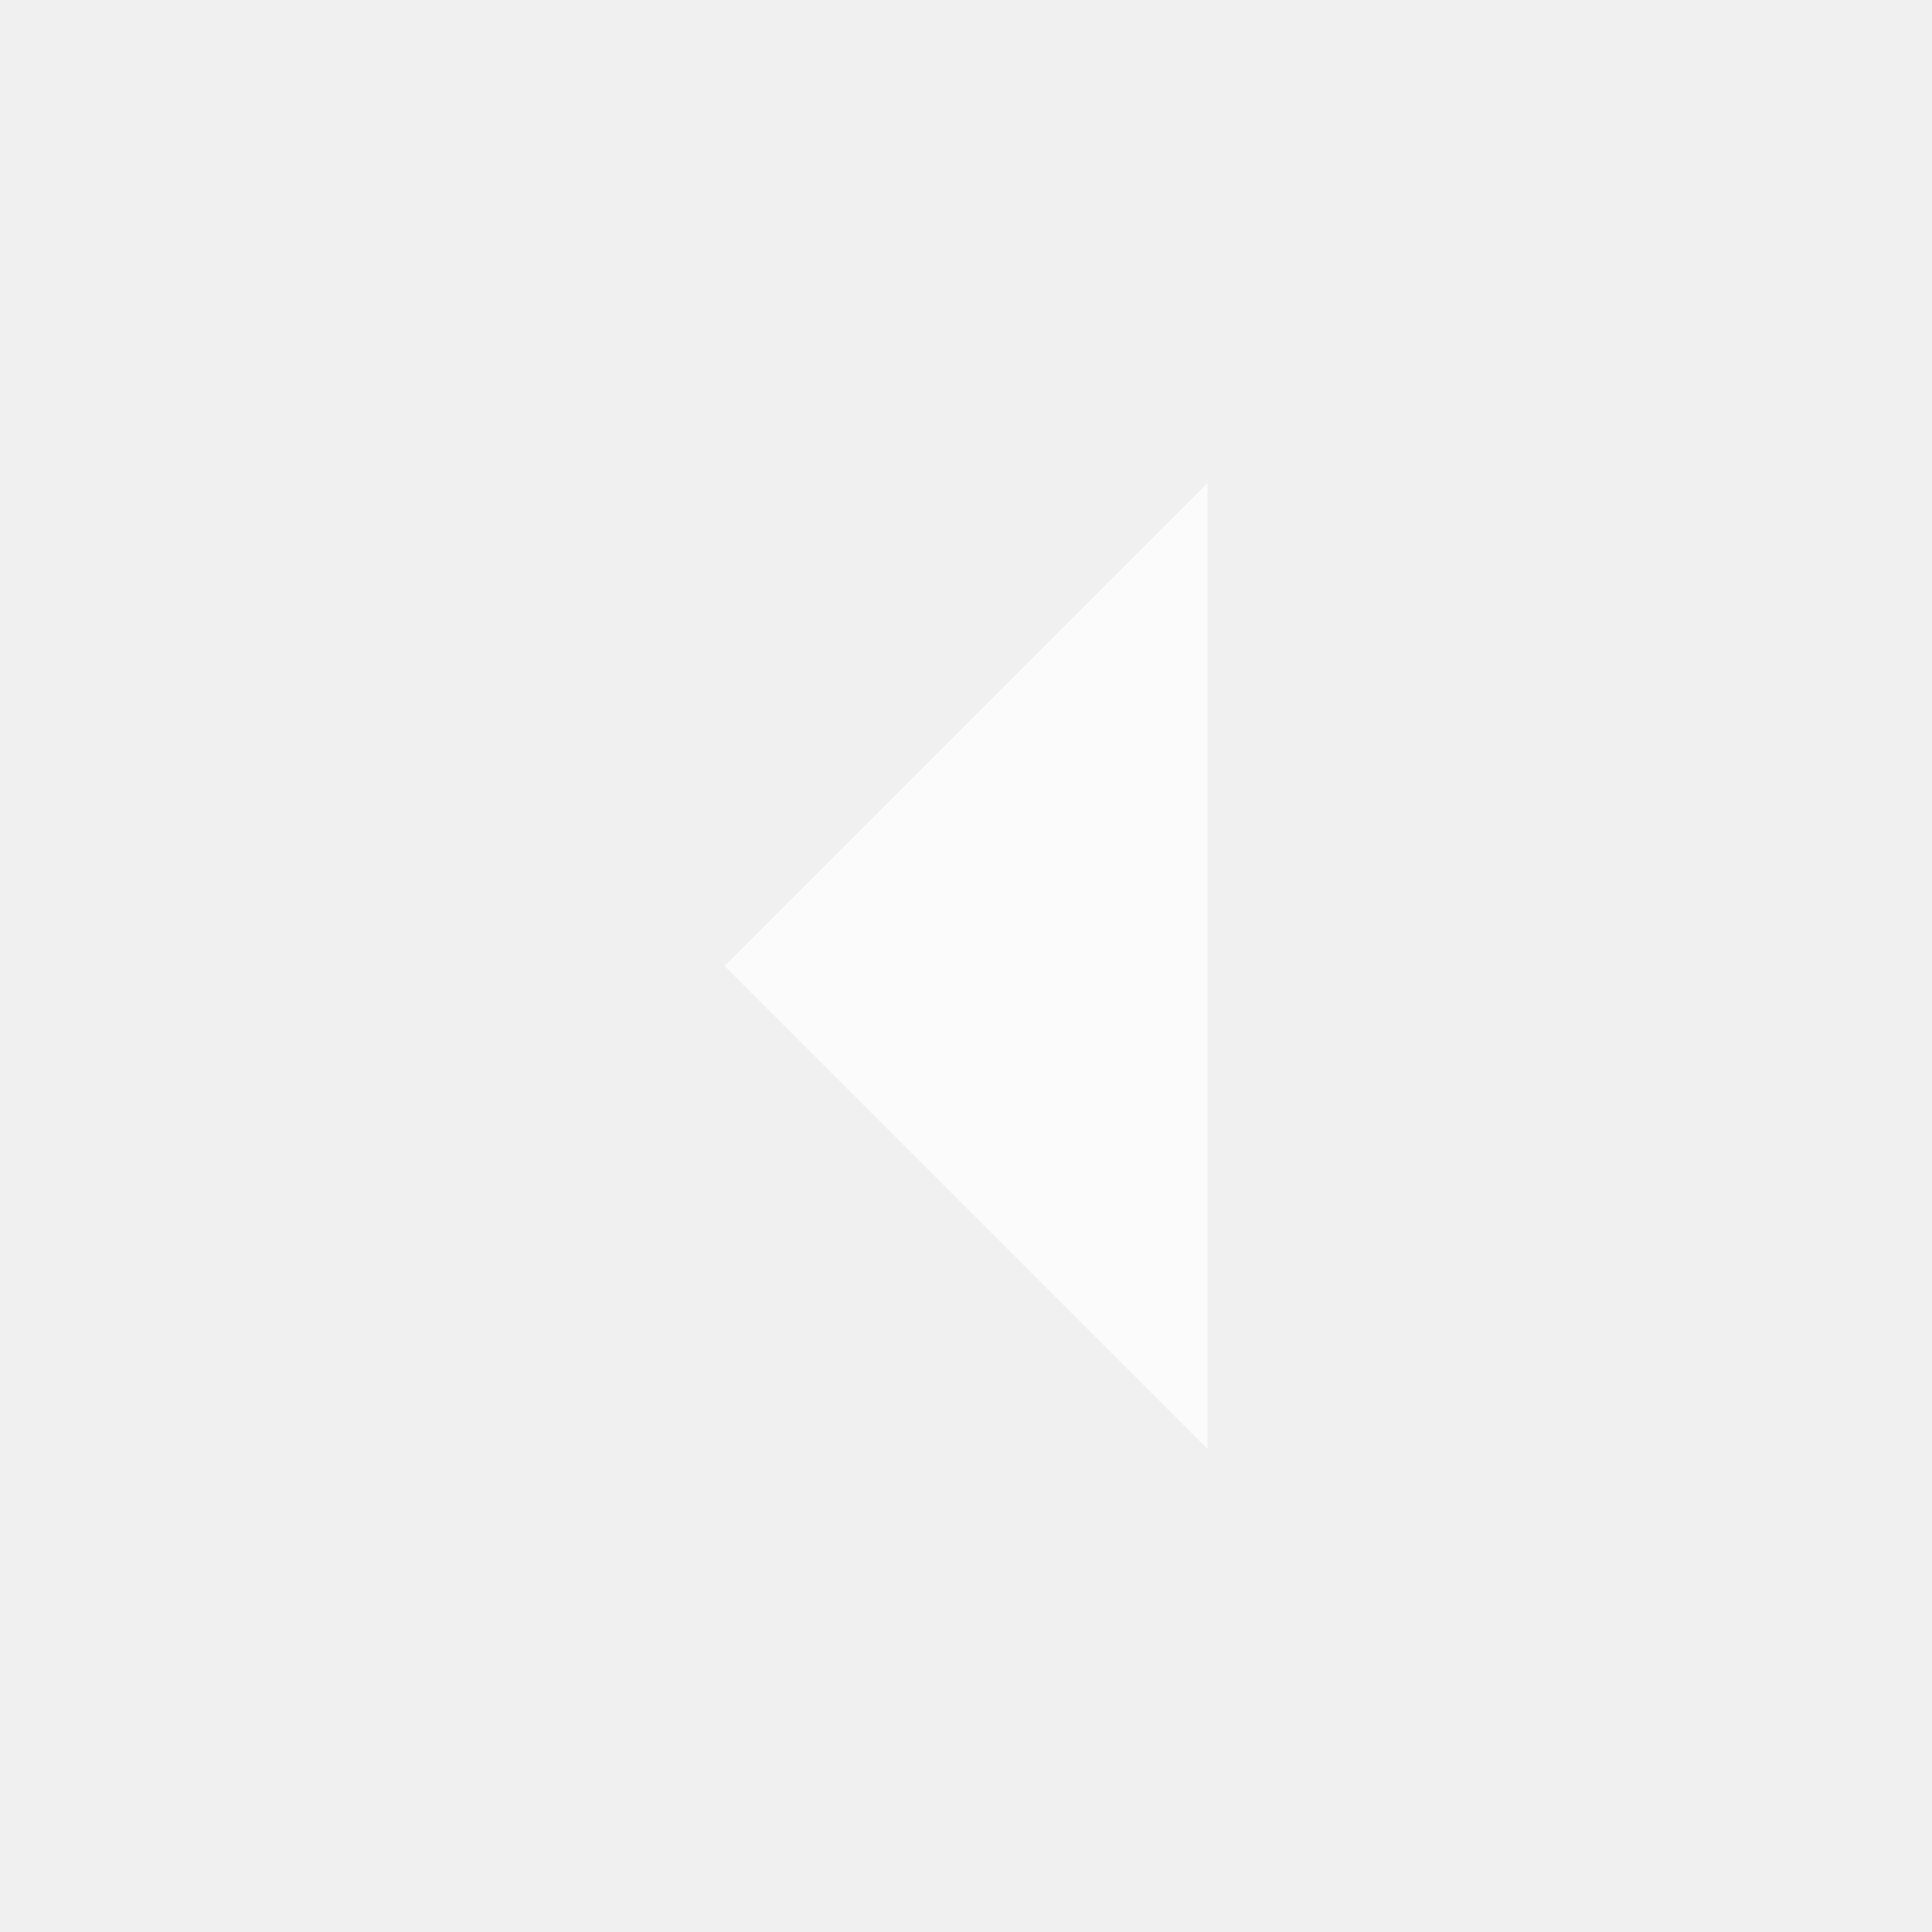
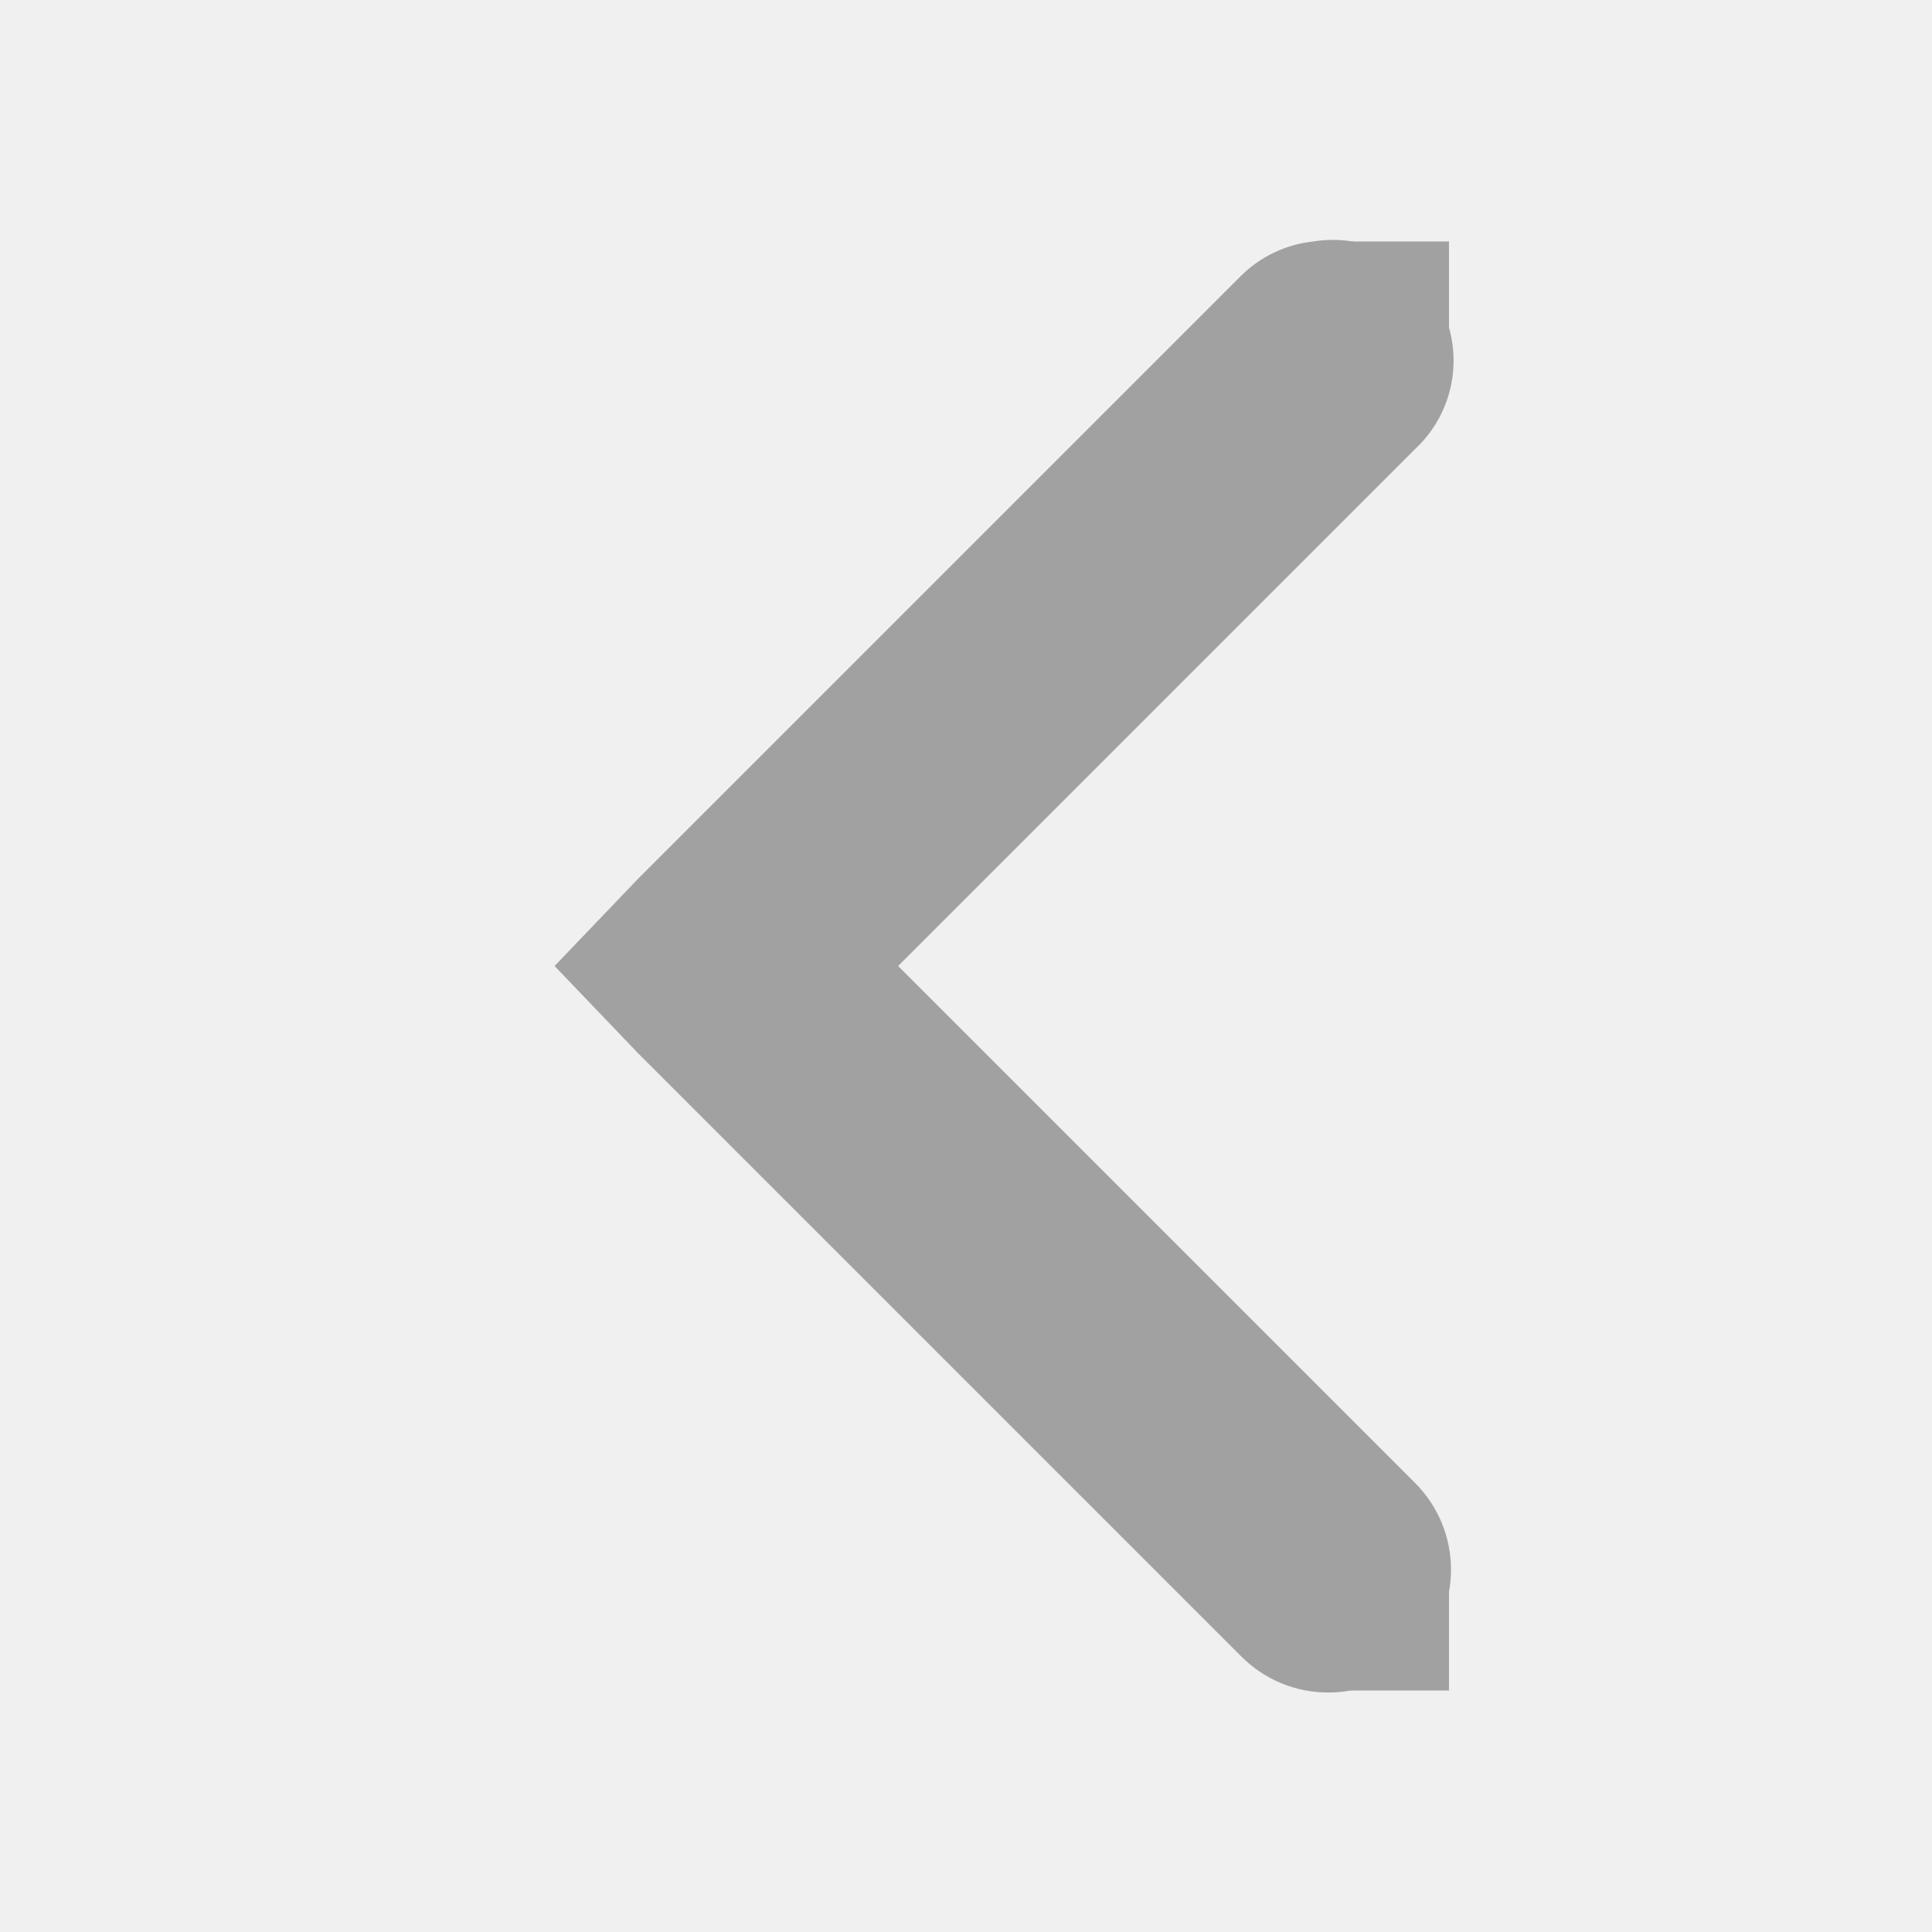
- <svg xmlns="http://www.w3.org/2000/svg" width="16" height="16" id="svg2" version="1.1">
-   <defs id="defs4" />
-   <g id="layer1" transform="translate(0,-1036.362)">
-     <g id="g3034">
-       <rect transform="scale(-1,1)" style="color:#bebebe;fill:none;stroke:none;stroke-width:1;marker:none;visibility:visible;display:inline;overflow:visible;enable-background:new" id="rect10837-5-8-1" y="1036.362" x="-16" height="16" width="16" />
-     </g>
-     <path style="opacity:0.75;fill:#ffffff;fill-opacity:1;fill-rule:evenodd;stroke:none;stroke-width:1px;stroke-linecap:butt;stroke-linejoin:miter;stroke-opacity:1" d="m 6,1044.362 4,-4 0,8 z" id="path4137" />
+ <svg xmlns="http://www.w3.org/2000/svg" height="16" id="svg7384" version="1.1" width="16">
+   <defs id="defs7386" />
+   <g id="layer9" style="display:inline" transform="translate(-100.0002,-747)" />
+   <g id="layer10" transform="translate(-100.0002,-747)" />
+   <g id="layer11" transform="translate(-100.0002,-747)" />
+   <g id="layer13" transform="translate(-100.0002,-747)" />
+   <g id="layer14" transform="translate(-100.0002,-747)" />
+   <g id="layer15" style="display:inline" transform="translate(-100.0002,-747)" />
+   <g id="g71291" style="display:inline" transform="translate(-100.0002,-747)" />
+   <g id="g4953" style="display:inline" transform="translate(-100.0002,-747)" />
+   <g id="layer12" style="display:inline" transform="translate(-100.0002,-747)">
+     <path d="m 110.875,749 a 1,1 0 0 0 -0.594,0.281 l -5,5 -0.688,0.719 0.688,0.719 5,5 a 1.016,1.016 0 1 0 1.438,-1.438 L 107.438,755 l 4.281,-4.281 A 1,1 0 0 0 110.875,749 z" id="path6040" style="font-size:medium;font-style:normal;font-variant:normal;font-weight:normal;font-stretch:normal;text-indent:0;text-align:start;text-decoration:none;line-height:normal;letter-spacing:normal;word-spacing:normal;text-transform:none;direction:ltr;block-progression:tb;writing-mode:lr-tb;text-anchor:start;baseline-shift:baseline;color:#000000;fill:#a1a1a1;fill-opacity:1;stroke:none;stroke-width:2;marker:none;visibility:visible;display:inline;overflow:visible;enable-background:accumulate;font-family:Sans;-inkscape-font-specification:Sans" />
+     <rect height="1" id="rect6046" rx="0" ry="1" style="fill:#a1a1a1;fill-opacity:1;stroke:none" width="1" x="111" y="749" />
+     <rect height="1" id="rect6050" rx="0" ry="1" style="fill:#a1a1a1;fill-opacity:1;stroke:none" width="1" x="111" y="760" />
  </g>
</svg>
